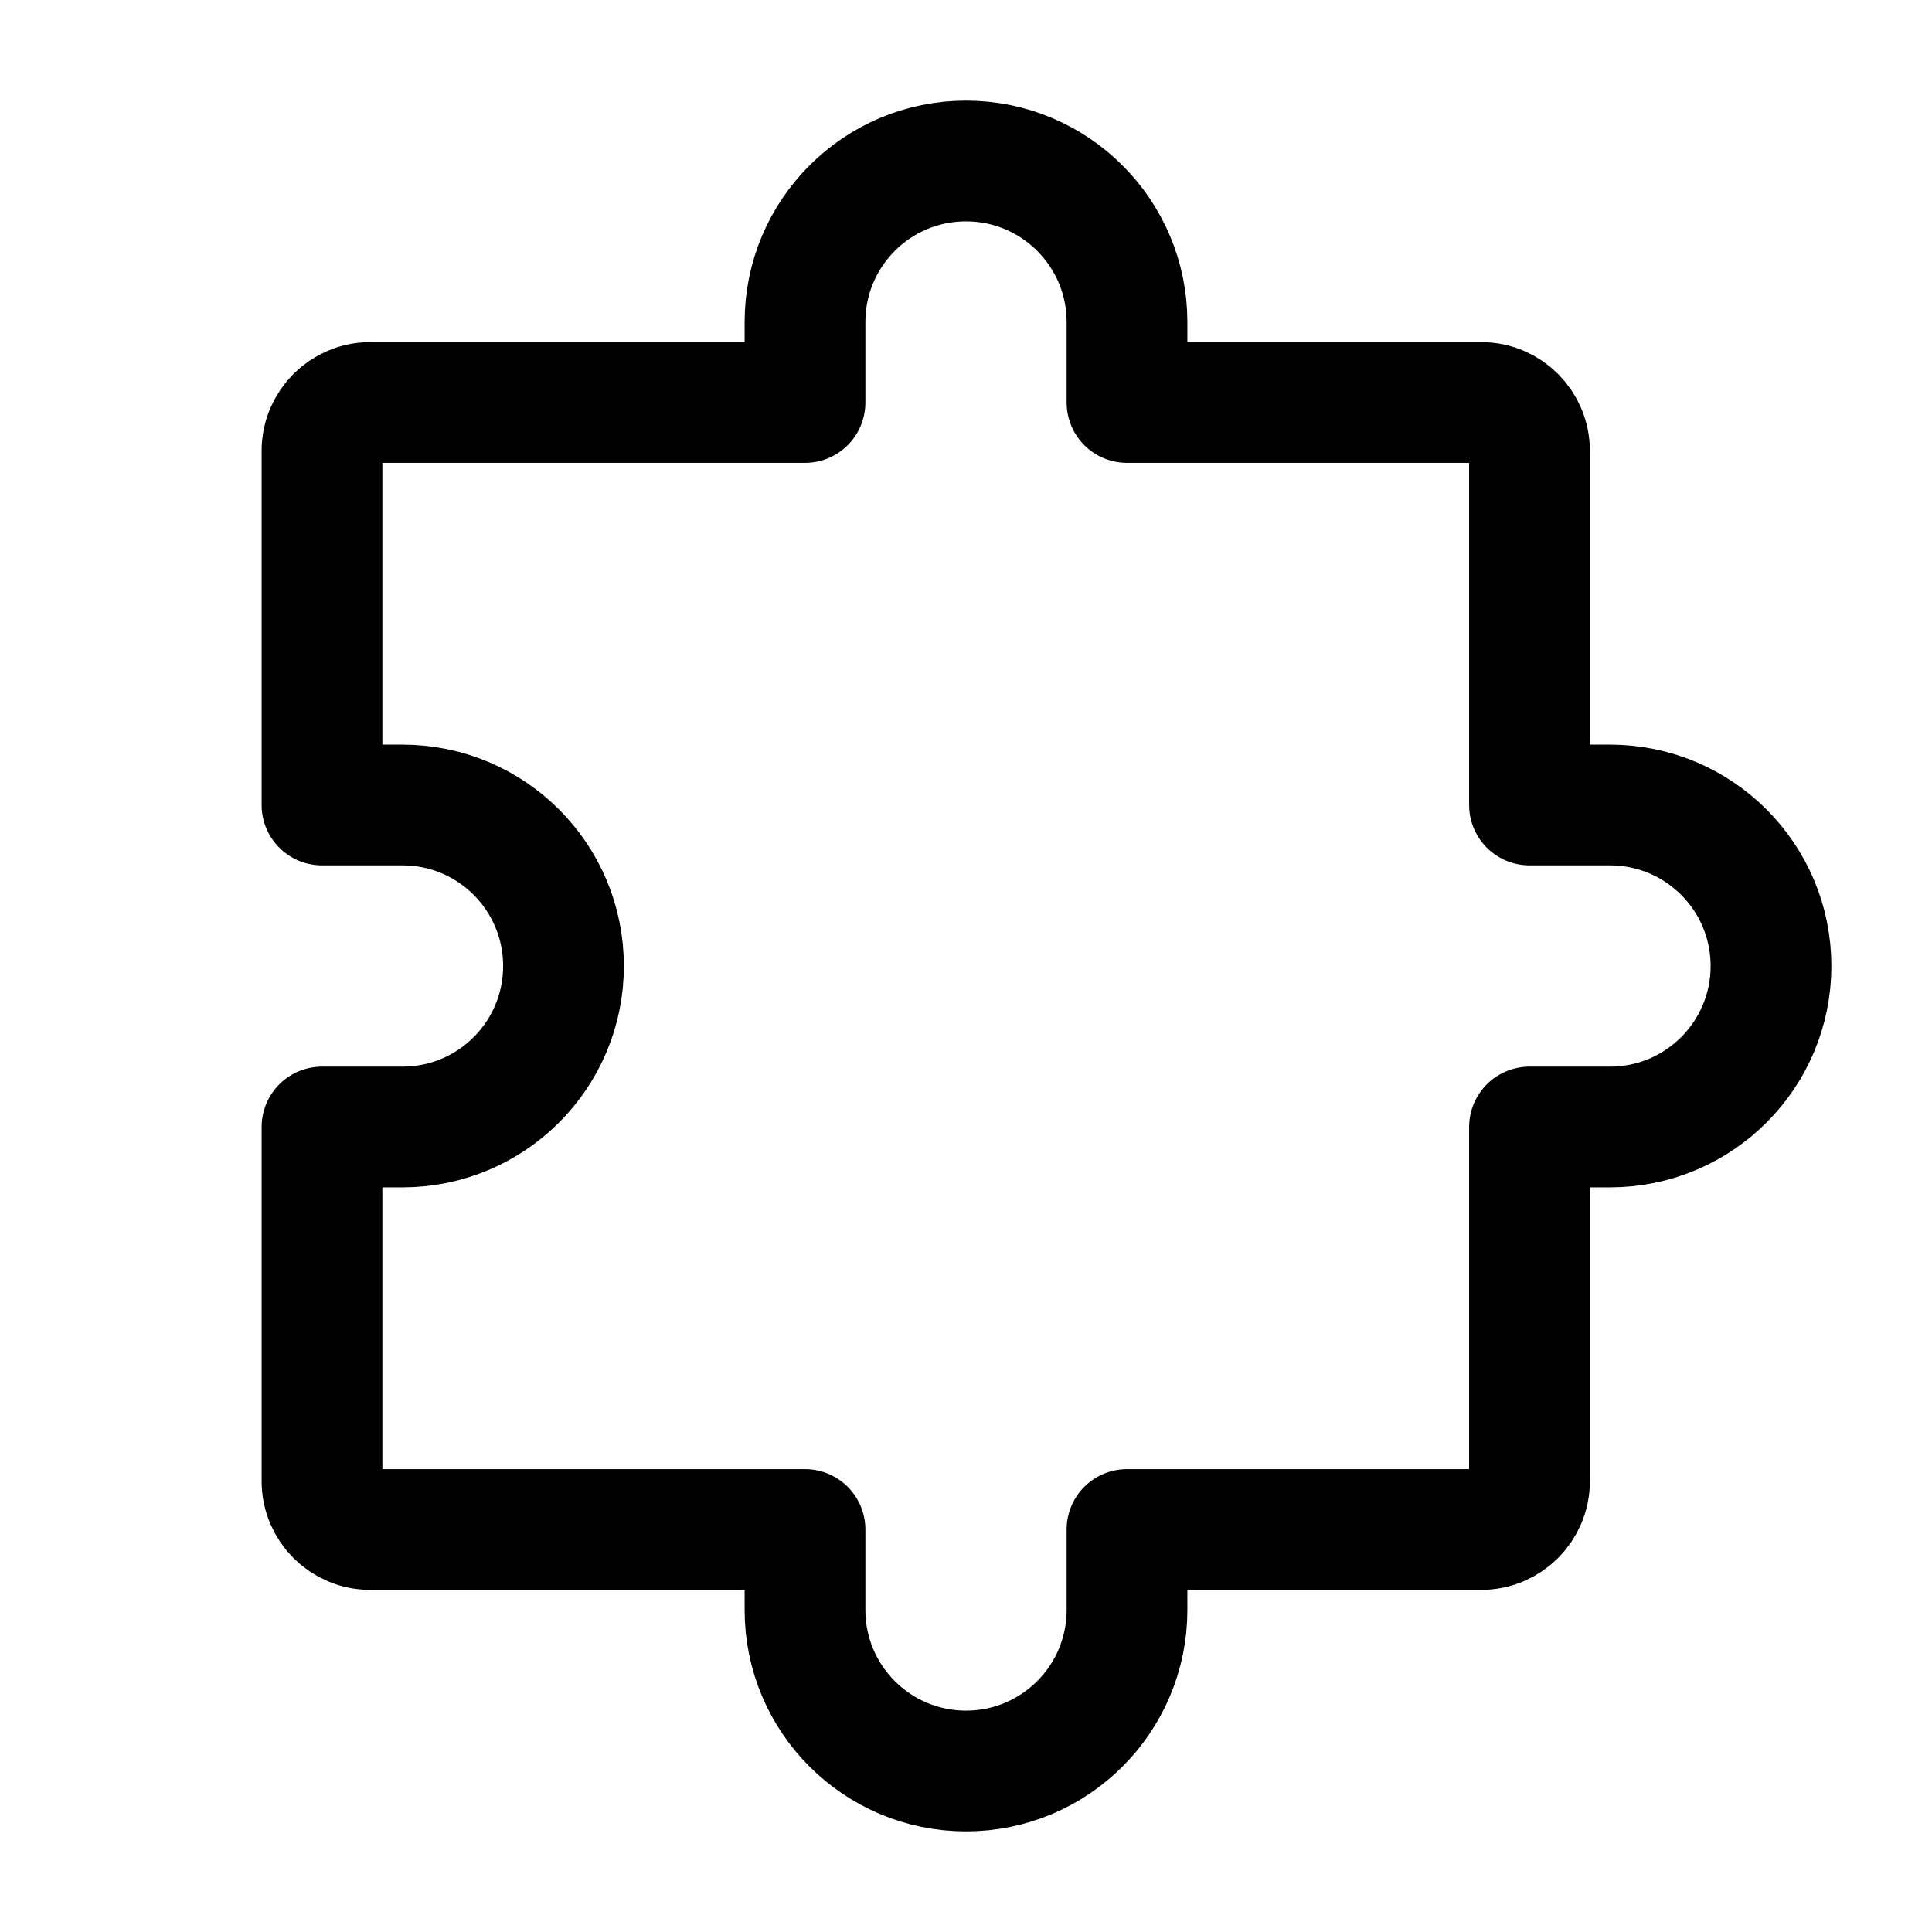
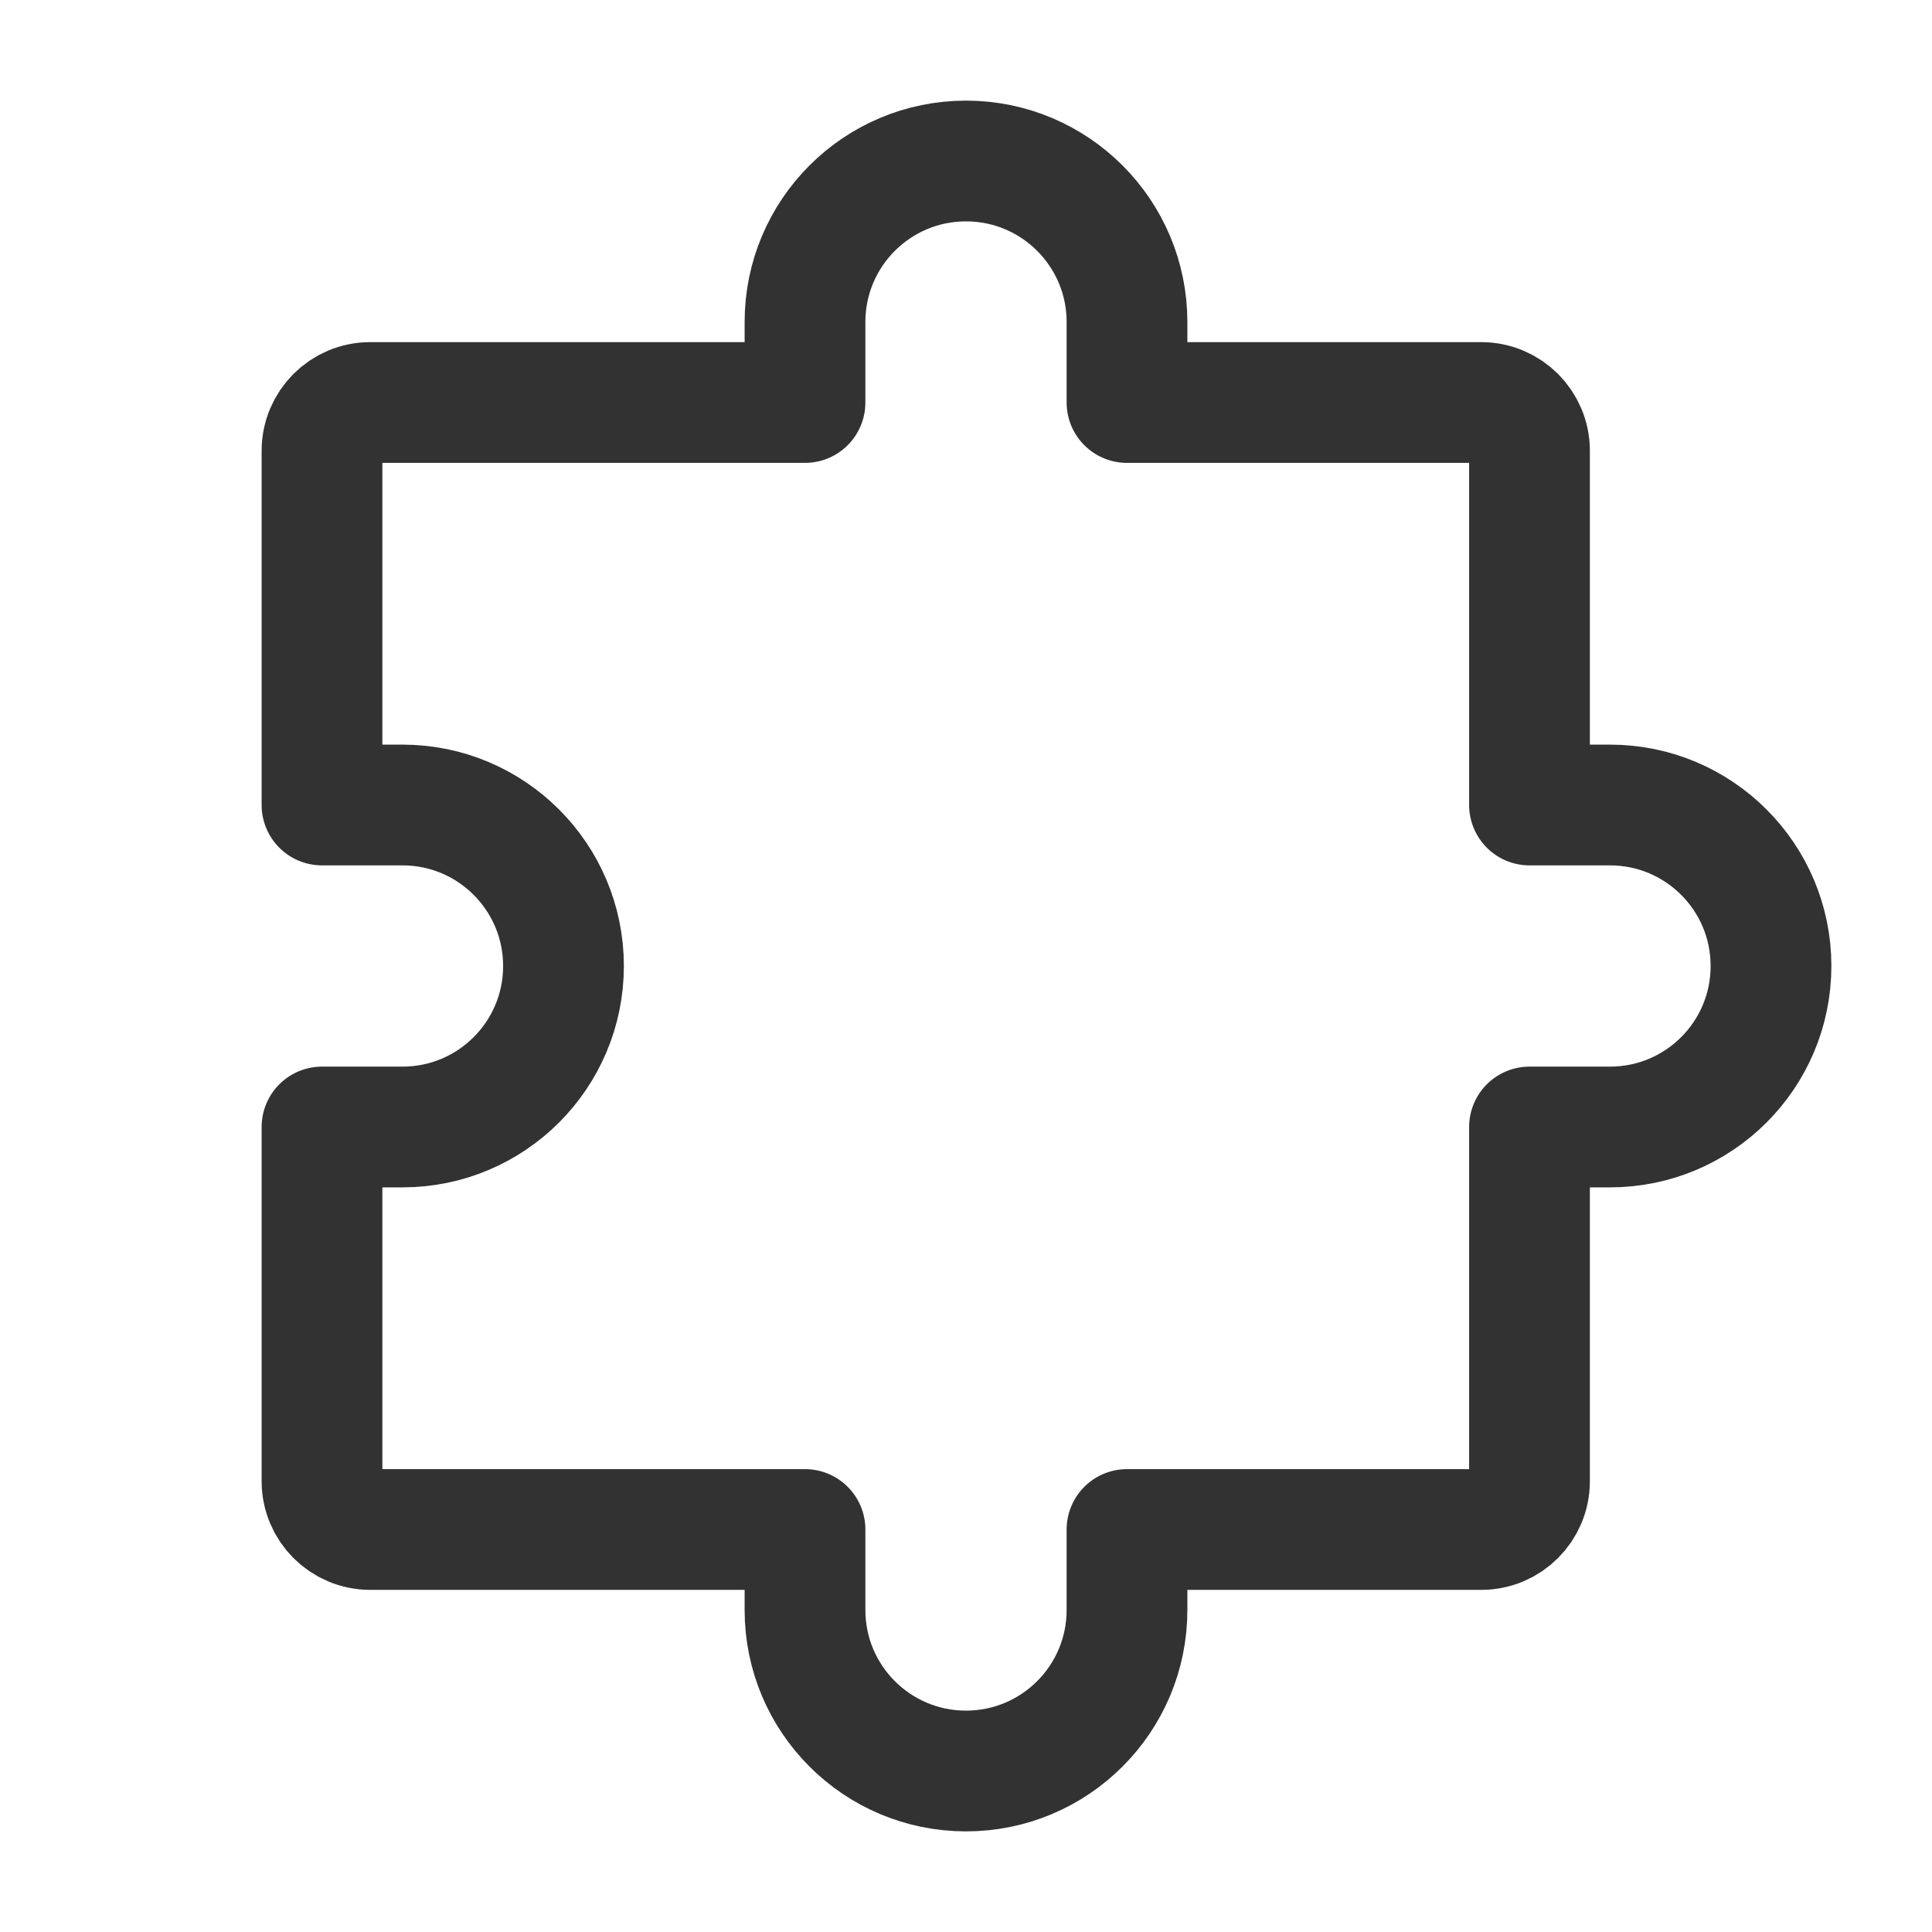
- <svg xmlns="http://www.w3.org/2000/svg" width="24px" height="24px" stroke-width="1.5" viewBox="0 0 24 24" fill="none" color="#000000">
-   <path d="M4 14v4.4a.6.6 0 00.6.6H10M19 14v4.4a.6.6 0 01-.6.6H14M14 5h4.4a.6.6 0 01.6.6V10M4 10V5.6a.6.6 0 01.6-.6H10M14 19v1a2 2 0 11-4 0v-1M4 10h1a2 2 0 110 4H4M19 10h1a2 2 0 110 4h-1M14 5V4a2 2 0 10-4 0v1" stroke="#000000" stroke-width="1.5" stroke-linecap="round" stroke-linejoin="round" />
+ <svg xmlns="http://www.w3.org/2000/svg" width="24px" height="24px" stroke-width="1.5" viewBox="0 0 24 24" fill="none" color="#323232">
+   <path d="M4 14v4.4a.6.6 0 00.6.6H10M19 14v4.4a.6.6 0 01-.6.6H14M14 5h4.4a.6.6 0 01.6.6V10M4 10V5.6a.6.6 0 01.6-.6H10M14 19v1a2 2 0 11-4 0v-1M4 10h1a2 2 0 110 4H4M19 10h1a2 2 0 110 4h-1M14 5V4a2 2 0 10-4 0v1" stroke="#323232" stroke-width="1.5" stroke-linecap="round" stroke-linejoin="round" />
</svg>
